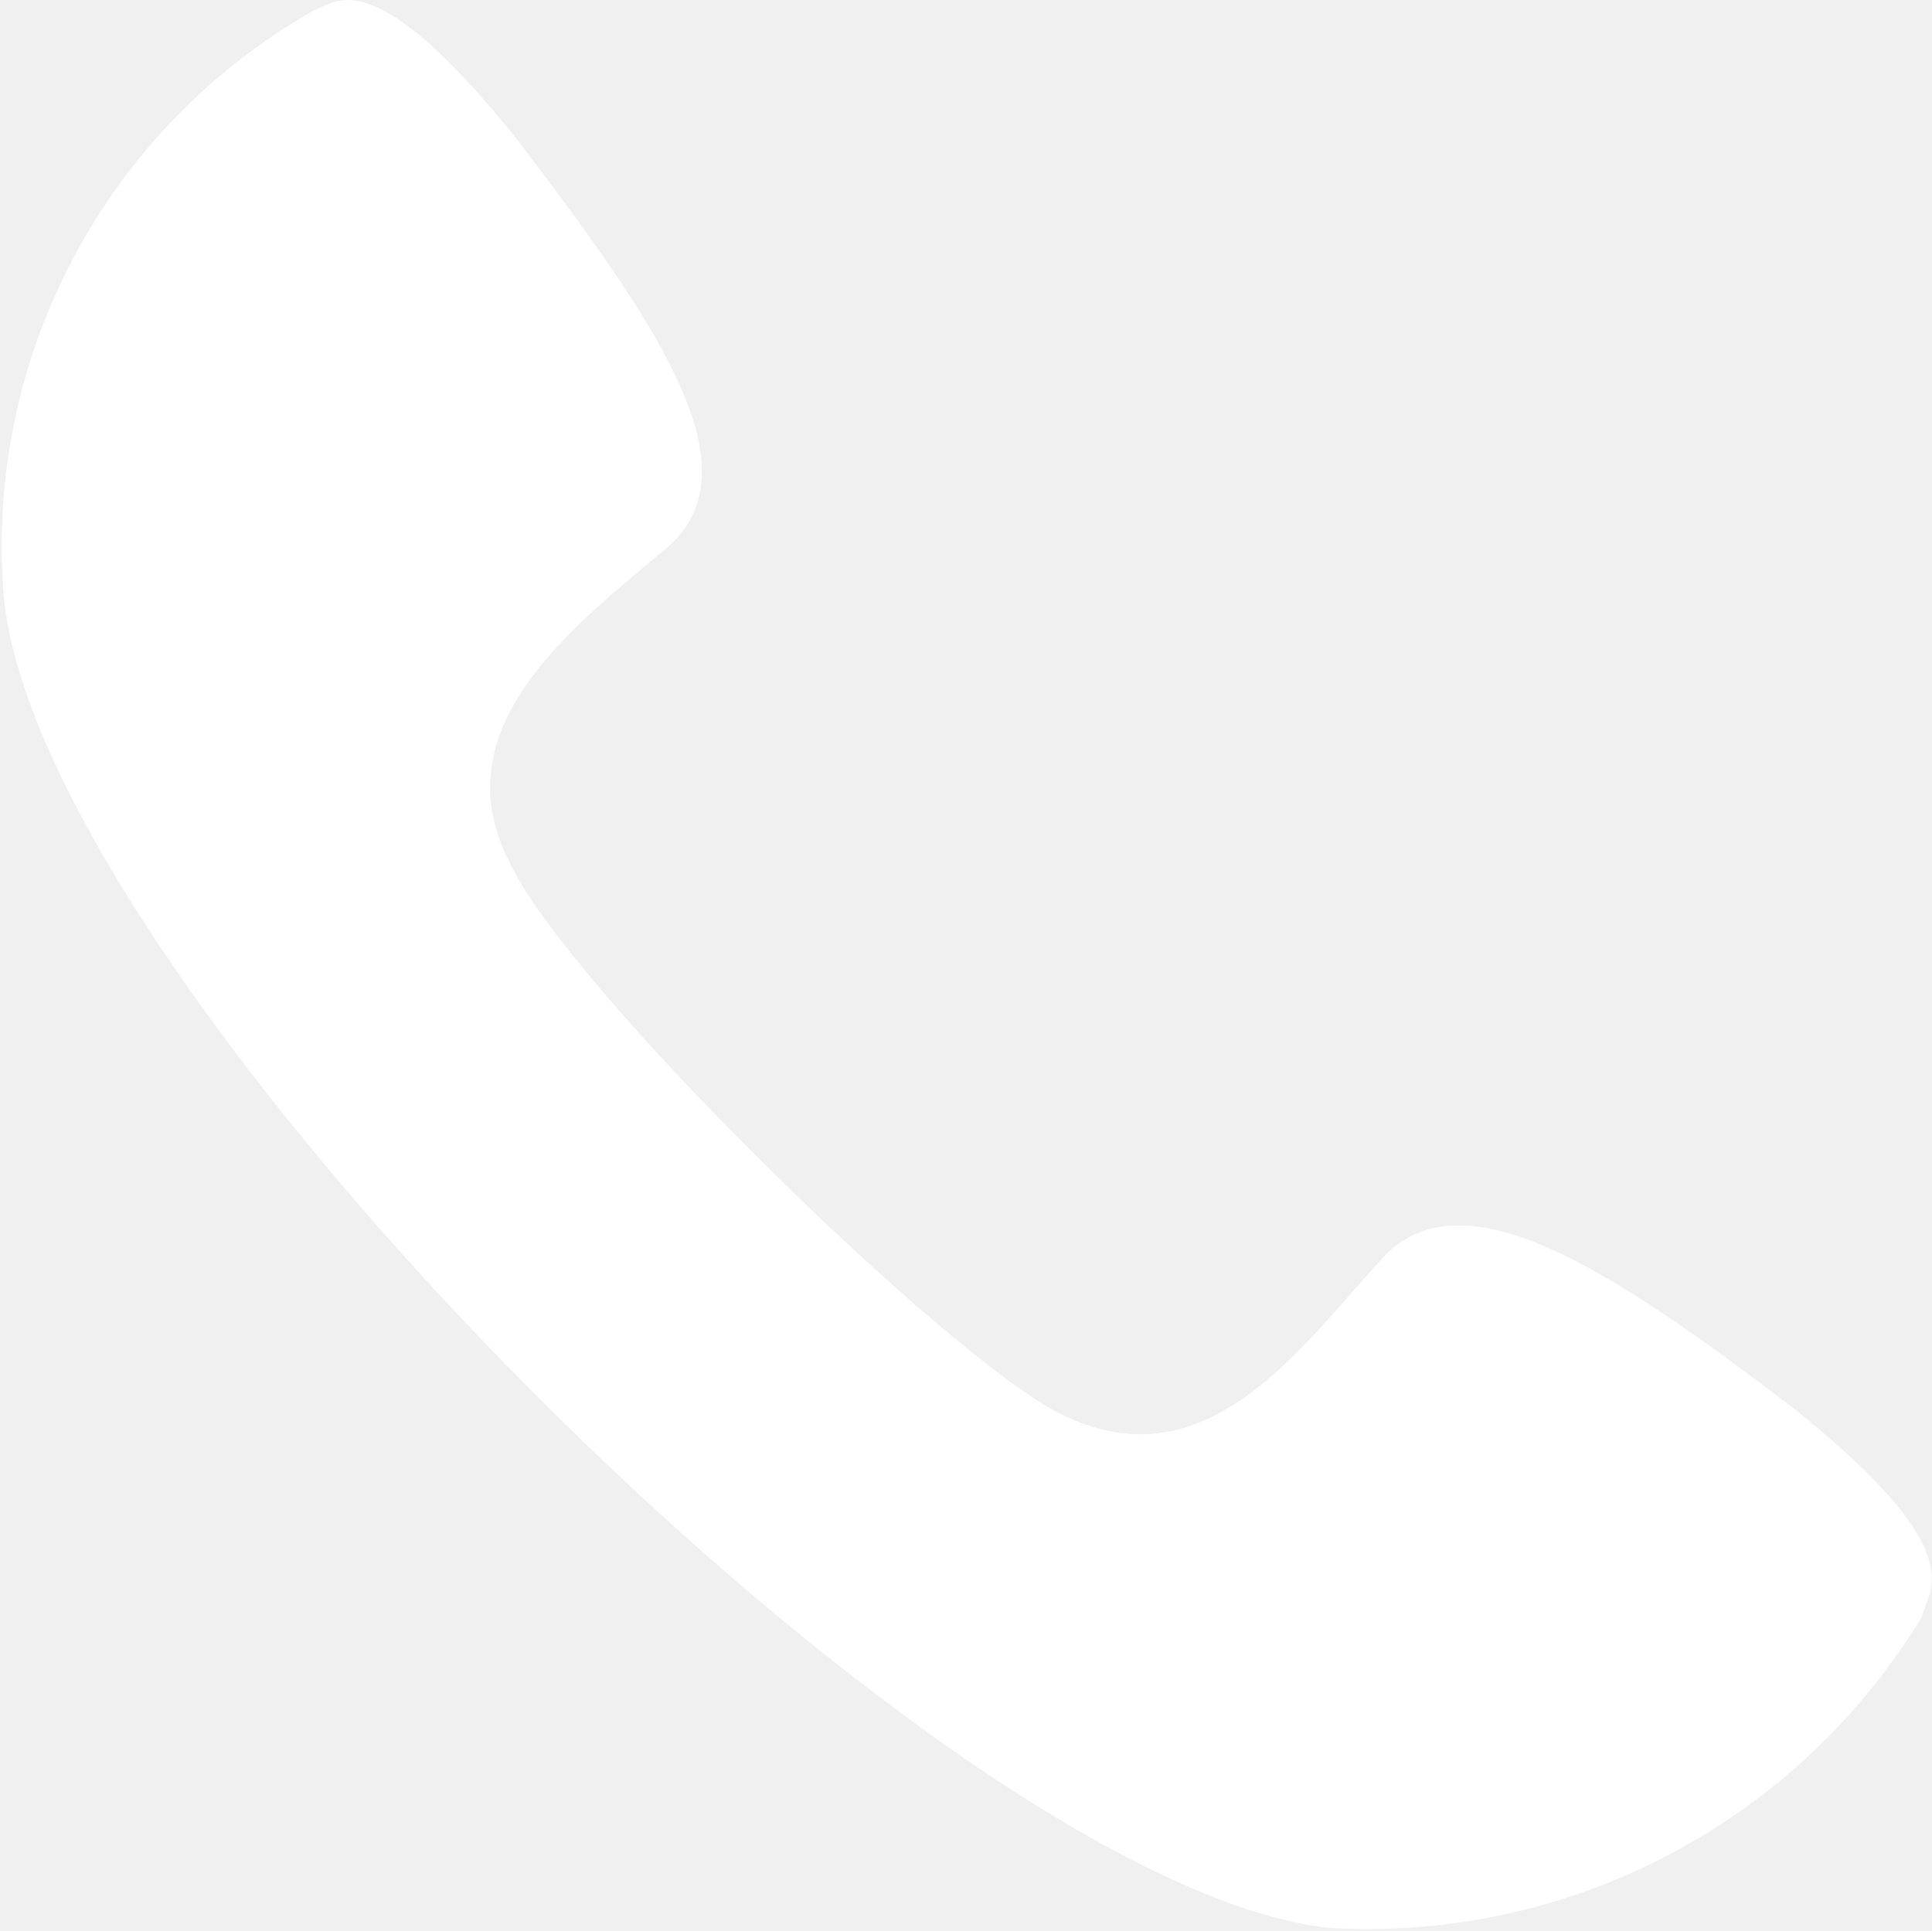
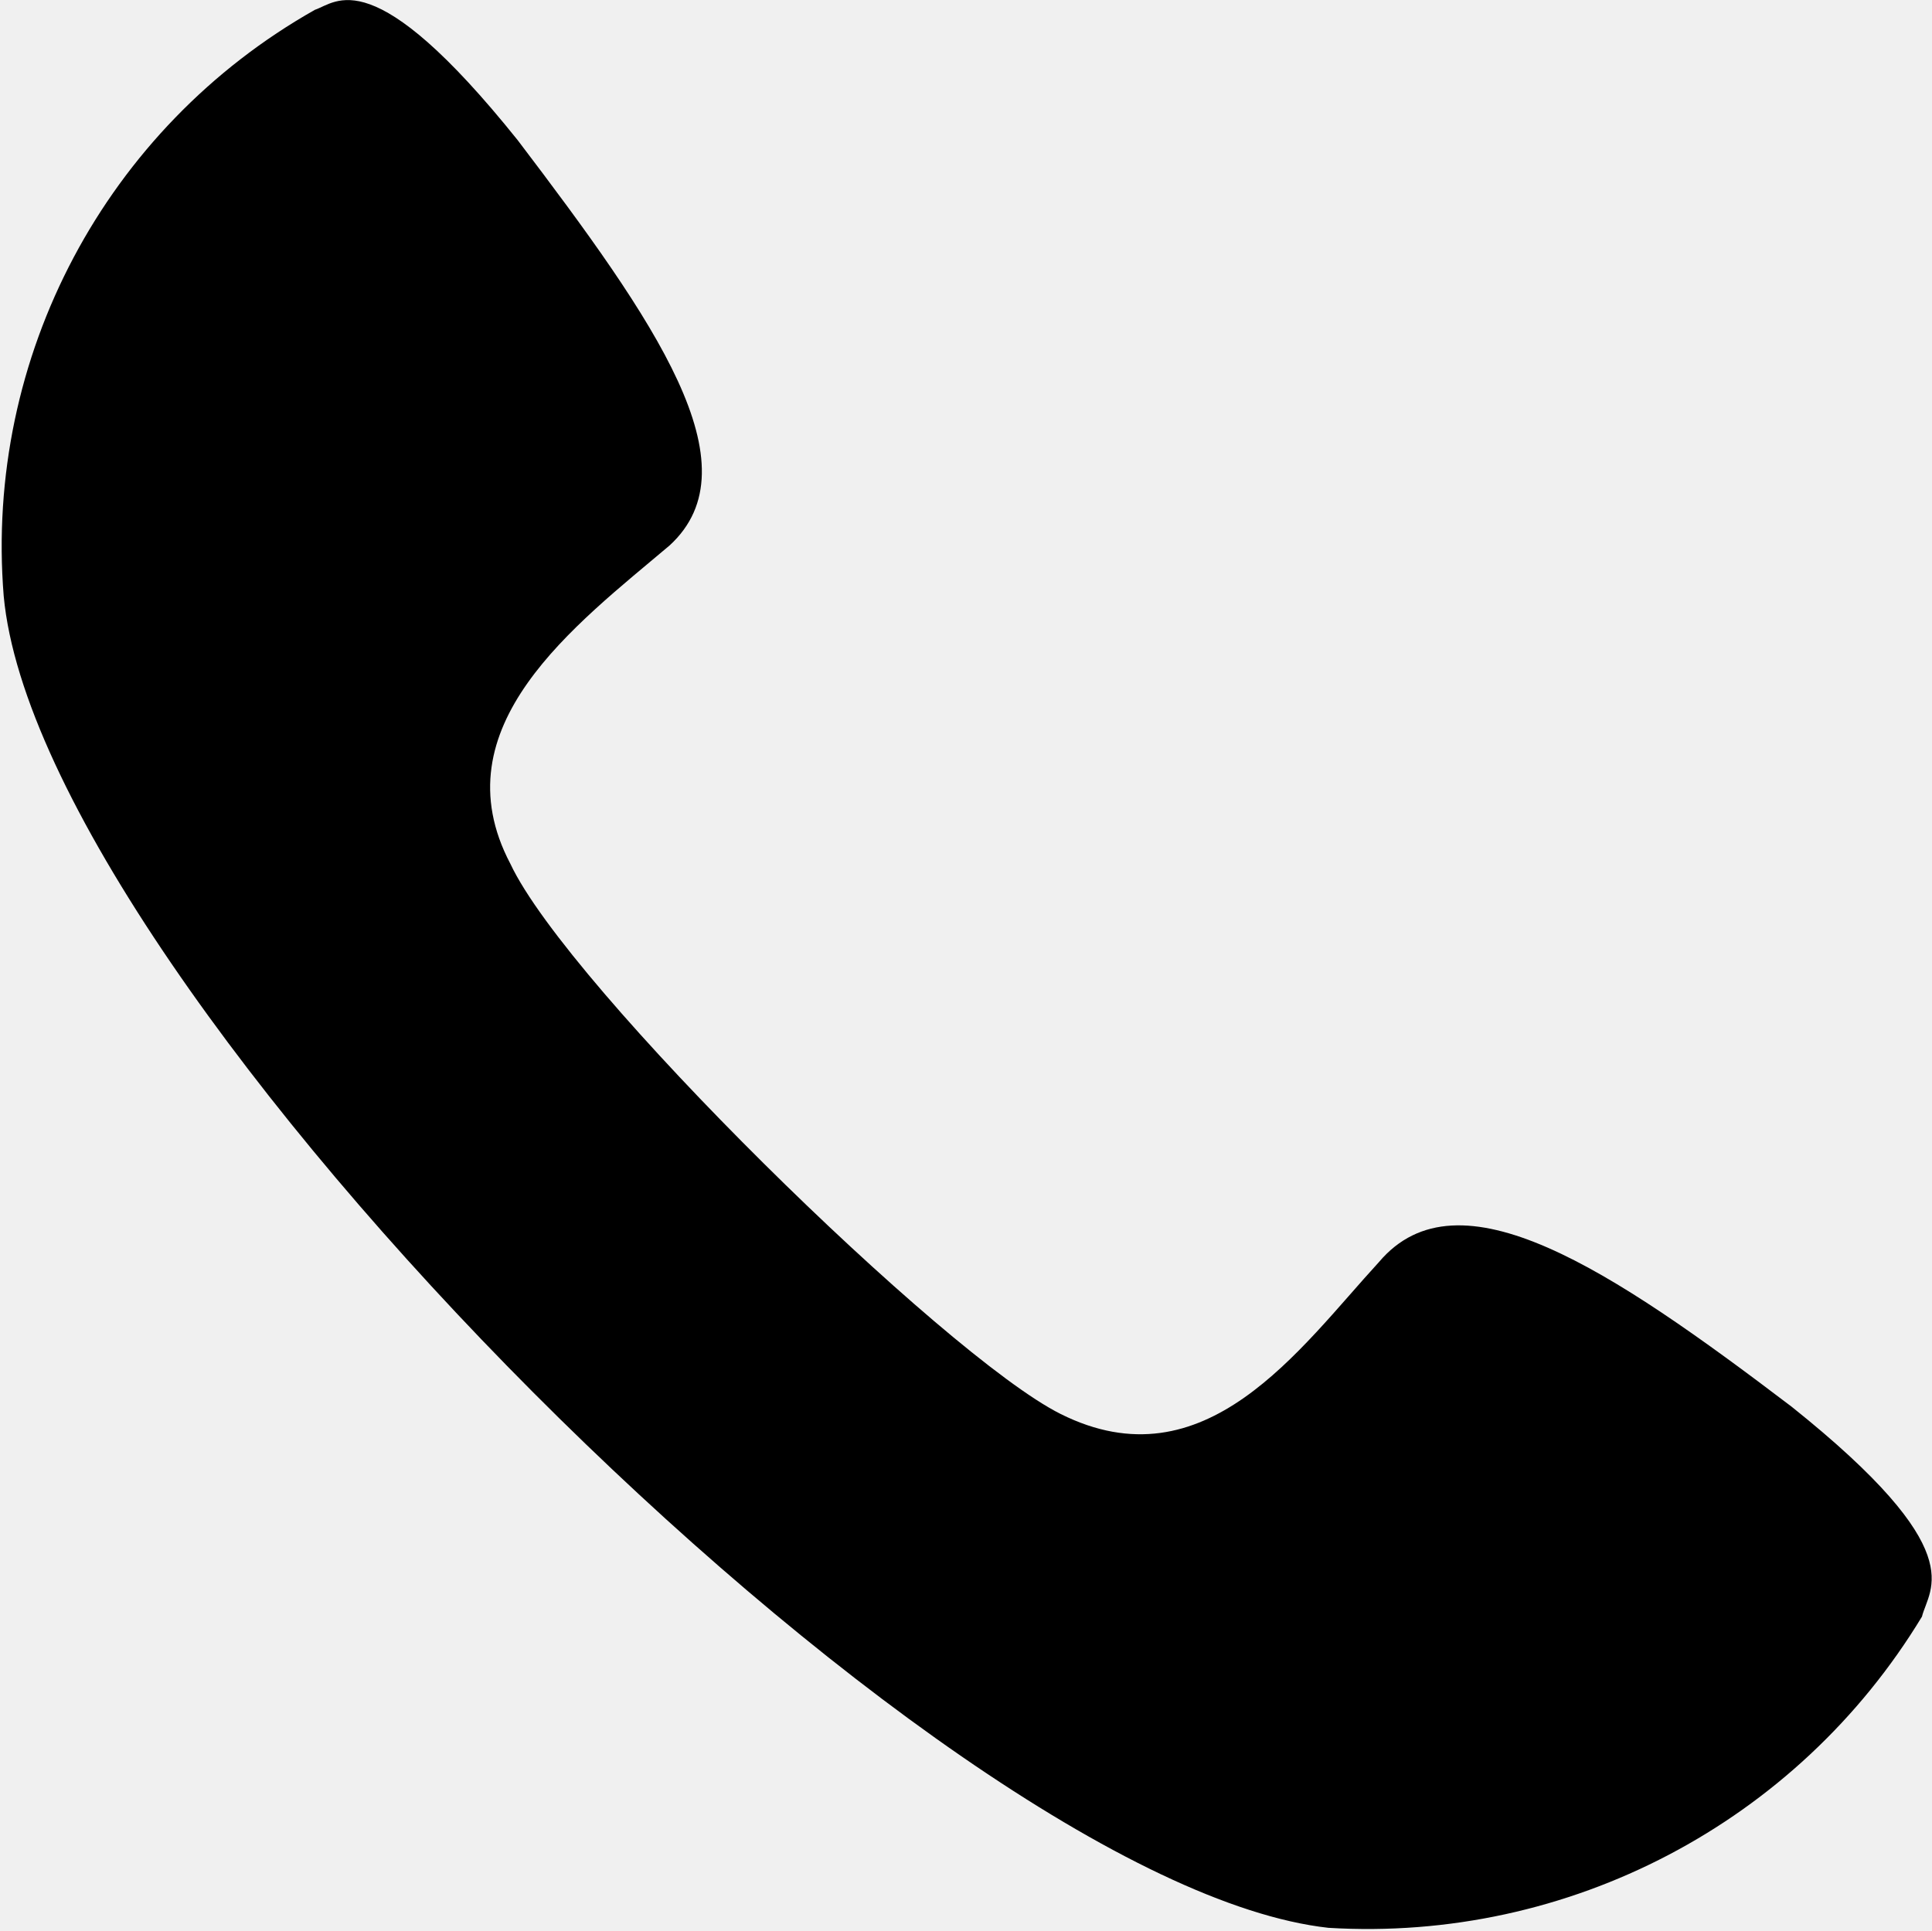
<svg xmlns="http://www.w3.org/2000/svg" width="23.465" height="23.45" viewBox="0 0 23.465 23.45">
-   <path id="Path_12290" data-name="Path 12290" d="M126.3,63.837a7.485,7.485,0,0,1,3.78-7.121c.264-.088.7-.615,2.462,1.583,1.671,2.2,2.9,3.956,1.846,4.923-1.143.967-2.813,2.2-1.934,3.868.7,1.495,5.275,5.979,6.682,6.682,1.758.879,2.9-.791,3.868-1.846.967-1.143,2.813.088,5.011,1.758,2.2,1.758,1.67,2.2,1.583,2.55a7.871,7.871,0,0,1-7.209,3.78c-4.748-.527-15.649-11.429-16.089-16.177Z" transform="translate(-126.255 -56.597)" fill="#fff" fill-rule="evenodd" />
+   <path id="Path_12290" data-name="Path 12290" d="M126.3,63.837a7.485,7.485,0,0,1,3.78-7.121c.264-.088.7-.615,2.462,1.583,1.671,2.2,2.9,3.956,1.846,4.923-1.143.967-2.813,2.2-1.934,3.868.7,1.495,5.275,5.979,6.682,6.682,1.758.879,2.9-.791,3.868-1.846.967-1.143,2.813.088,5.011,1.758,2.2,1.758,1.67,2.2,1.583,2.55a7.871,7.871,0,0,1-7.209,3.78c-4.748-.527-15.649-11.429-16.089-16.177Z" transform="translate(-126.255 -56.597)" fill="current-color" fill-rule="evenodd" />
</svg>
